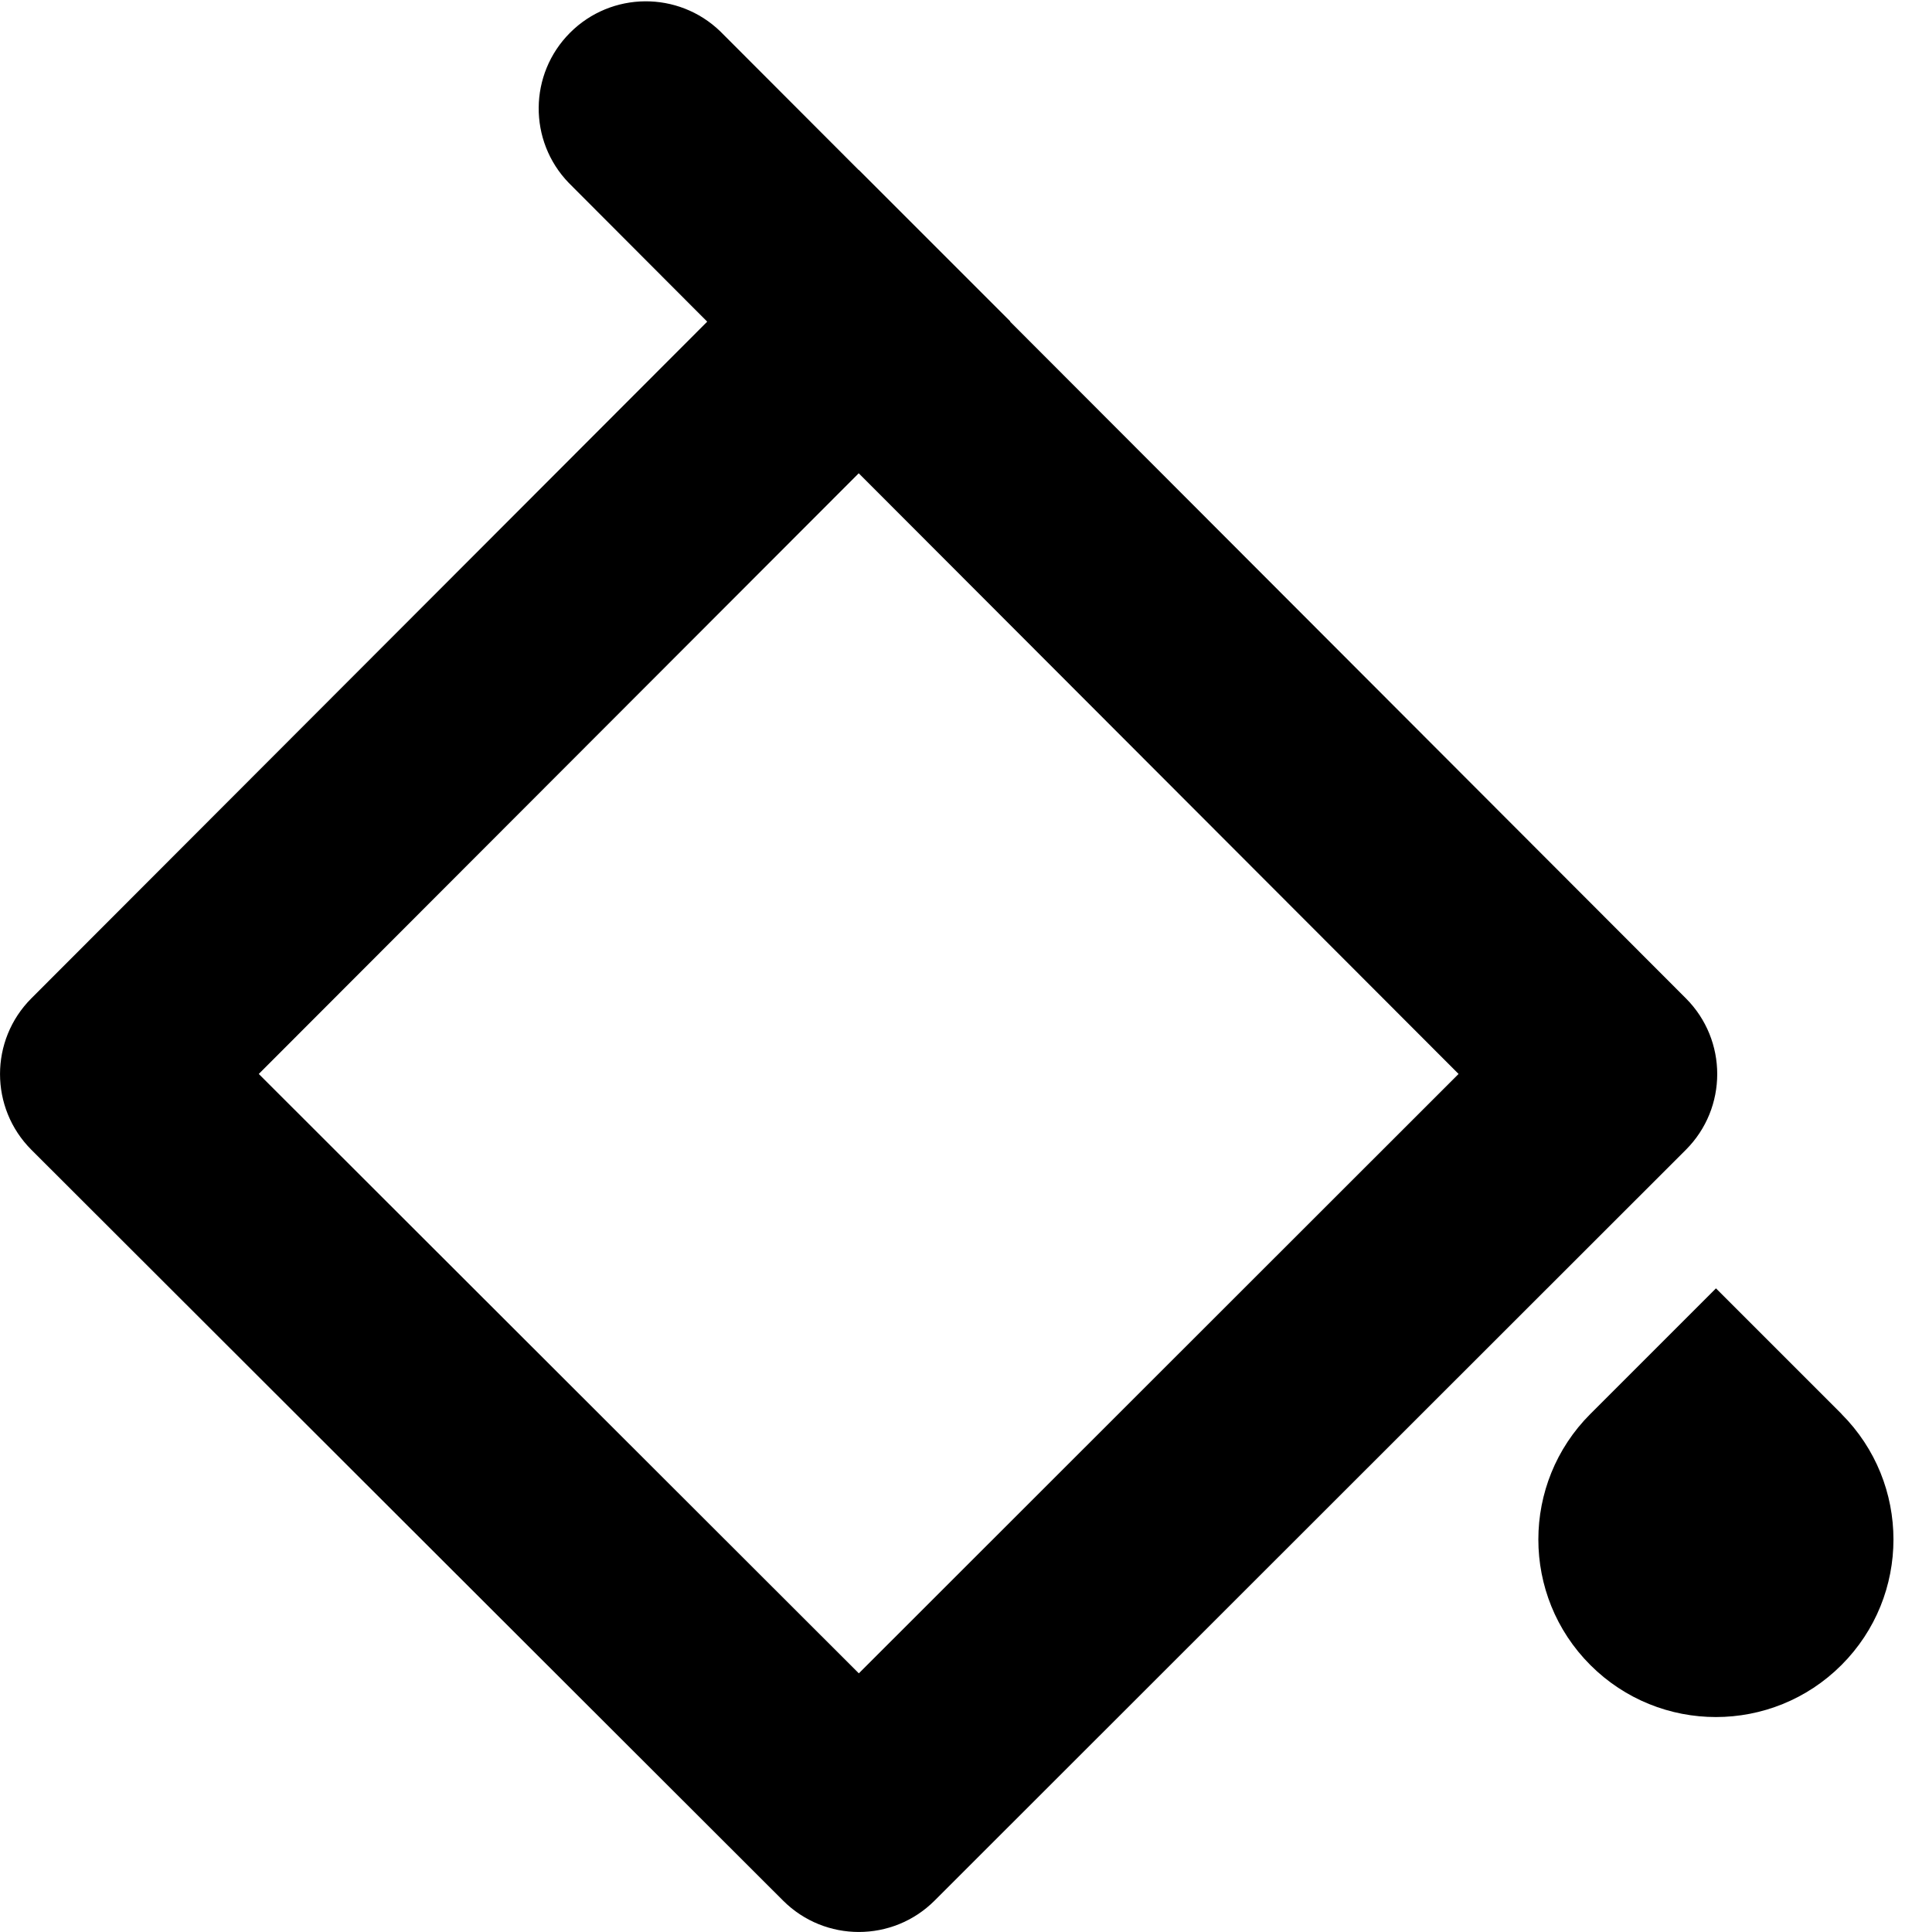
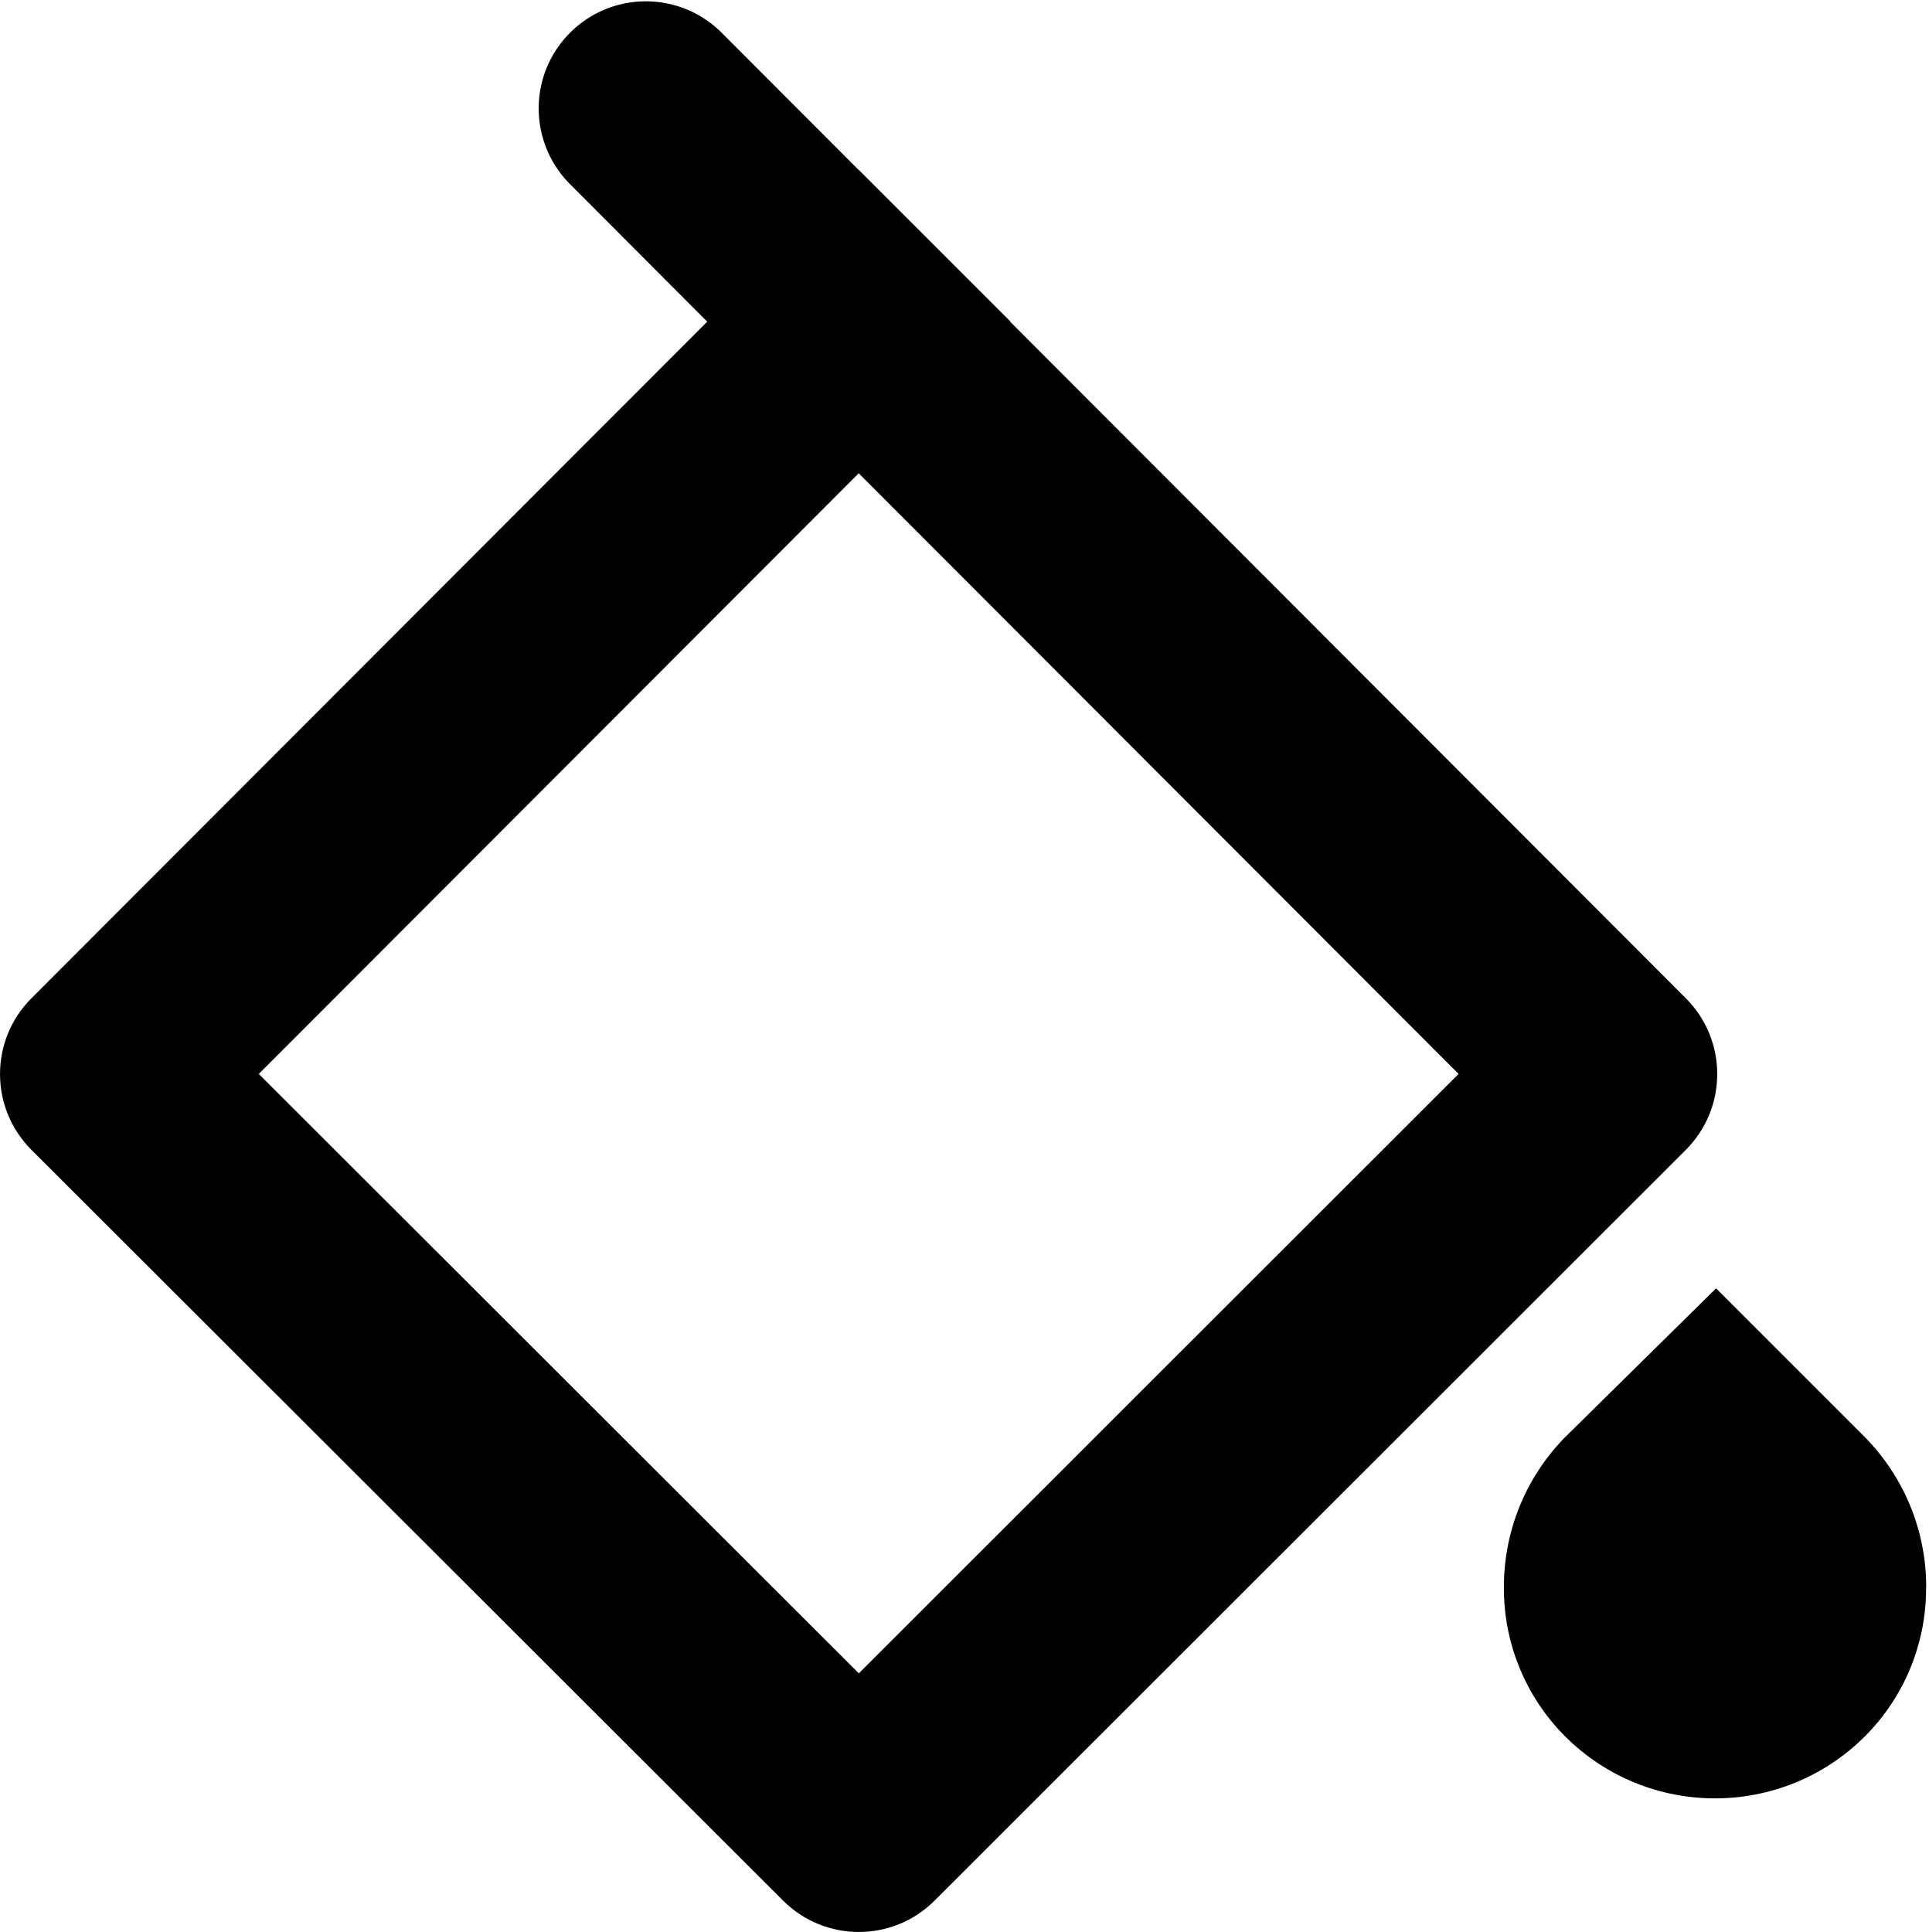
<svg xmlns="http://www.w3.org/2000/svg" width="18" height="18.031" viewBox="0 0 18 18.031">
-   <g>
-     <path d="M15.733,9.317,9.427,3.002,9.429,3,8.015,1.586l-.001.001L6.722.293A1,1,0,0,0,5.308,1.707L6.6,3.002.293,9.317a1,1,0,0,0,0,1.414l7.015,7.007a1,1,0,0,0,1.414,0l7.011-7.007A1,1,0,0,0,15.733,9.317Zm-2.121.706L8.015,15.617l-5.6-5.594L8.014,4.417Z" />
-     <path d="M17.186,13.196l-1.172-1.172-1.172,1.172a1.657,1.657,0,1,0,2.343,0Z" />
-   </g>
+   <path d="M15.733,9.317,9.427,3.002,9.429,3,8.015,1.586l-.001.001L6.722.293A1,1,0,0,0,5.308,1.707L6.6,3.002.293,9.317a1,1,0,0,0,0,1.414l7.015,7.007a1,1,0,0,0,1.414,0l7.011-7.007A1,1,0,0,0,15.733,9.317Zm-2.121.706L8.015,15.617l-5.6-5.594L8.014,4.417Zm4.363,4.791a1.952,1.952,0,0,1-.57,1.39,1.98,1.98,0,0,1-2.8,0,1.952,1.952,0,0,1-.57-1.39,1.991,1.991,0,0,1,.57-1.4l1.41-1.39,1.39,1.39A1.991,1.991,0,0,1,17.976,14.815Z" />
</svg>
